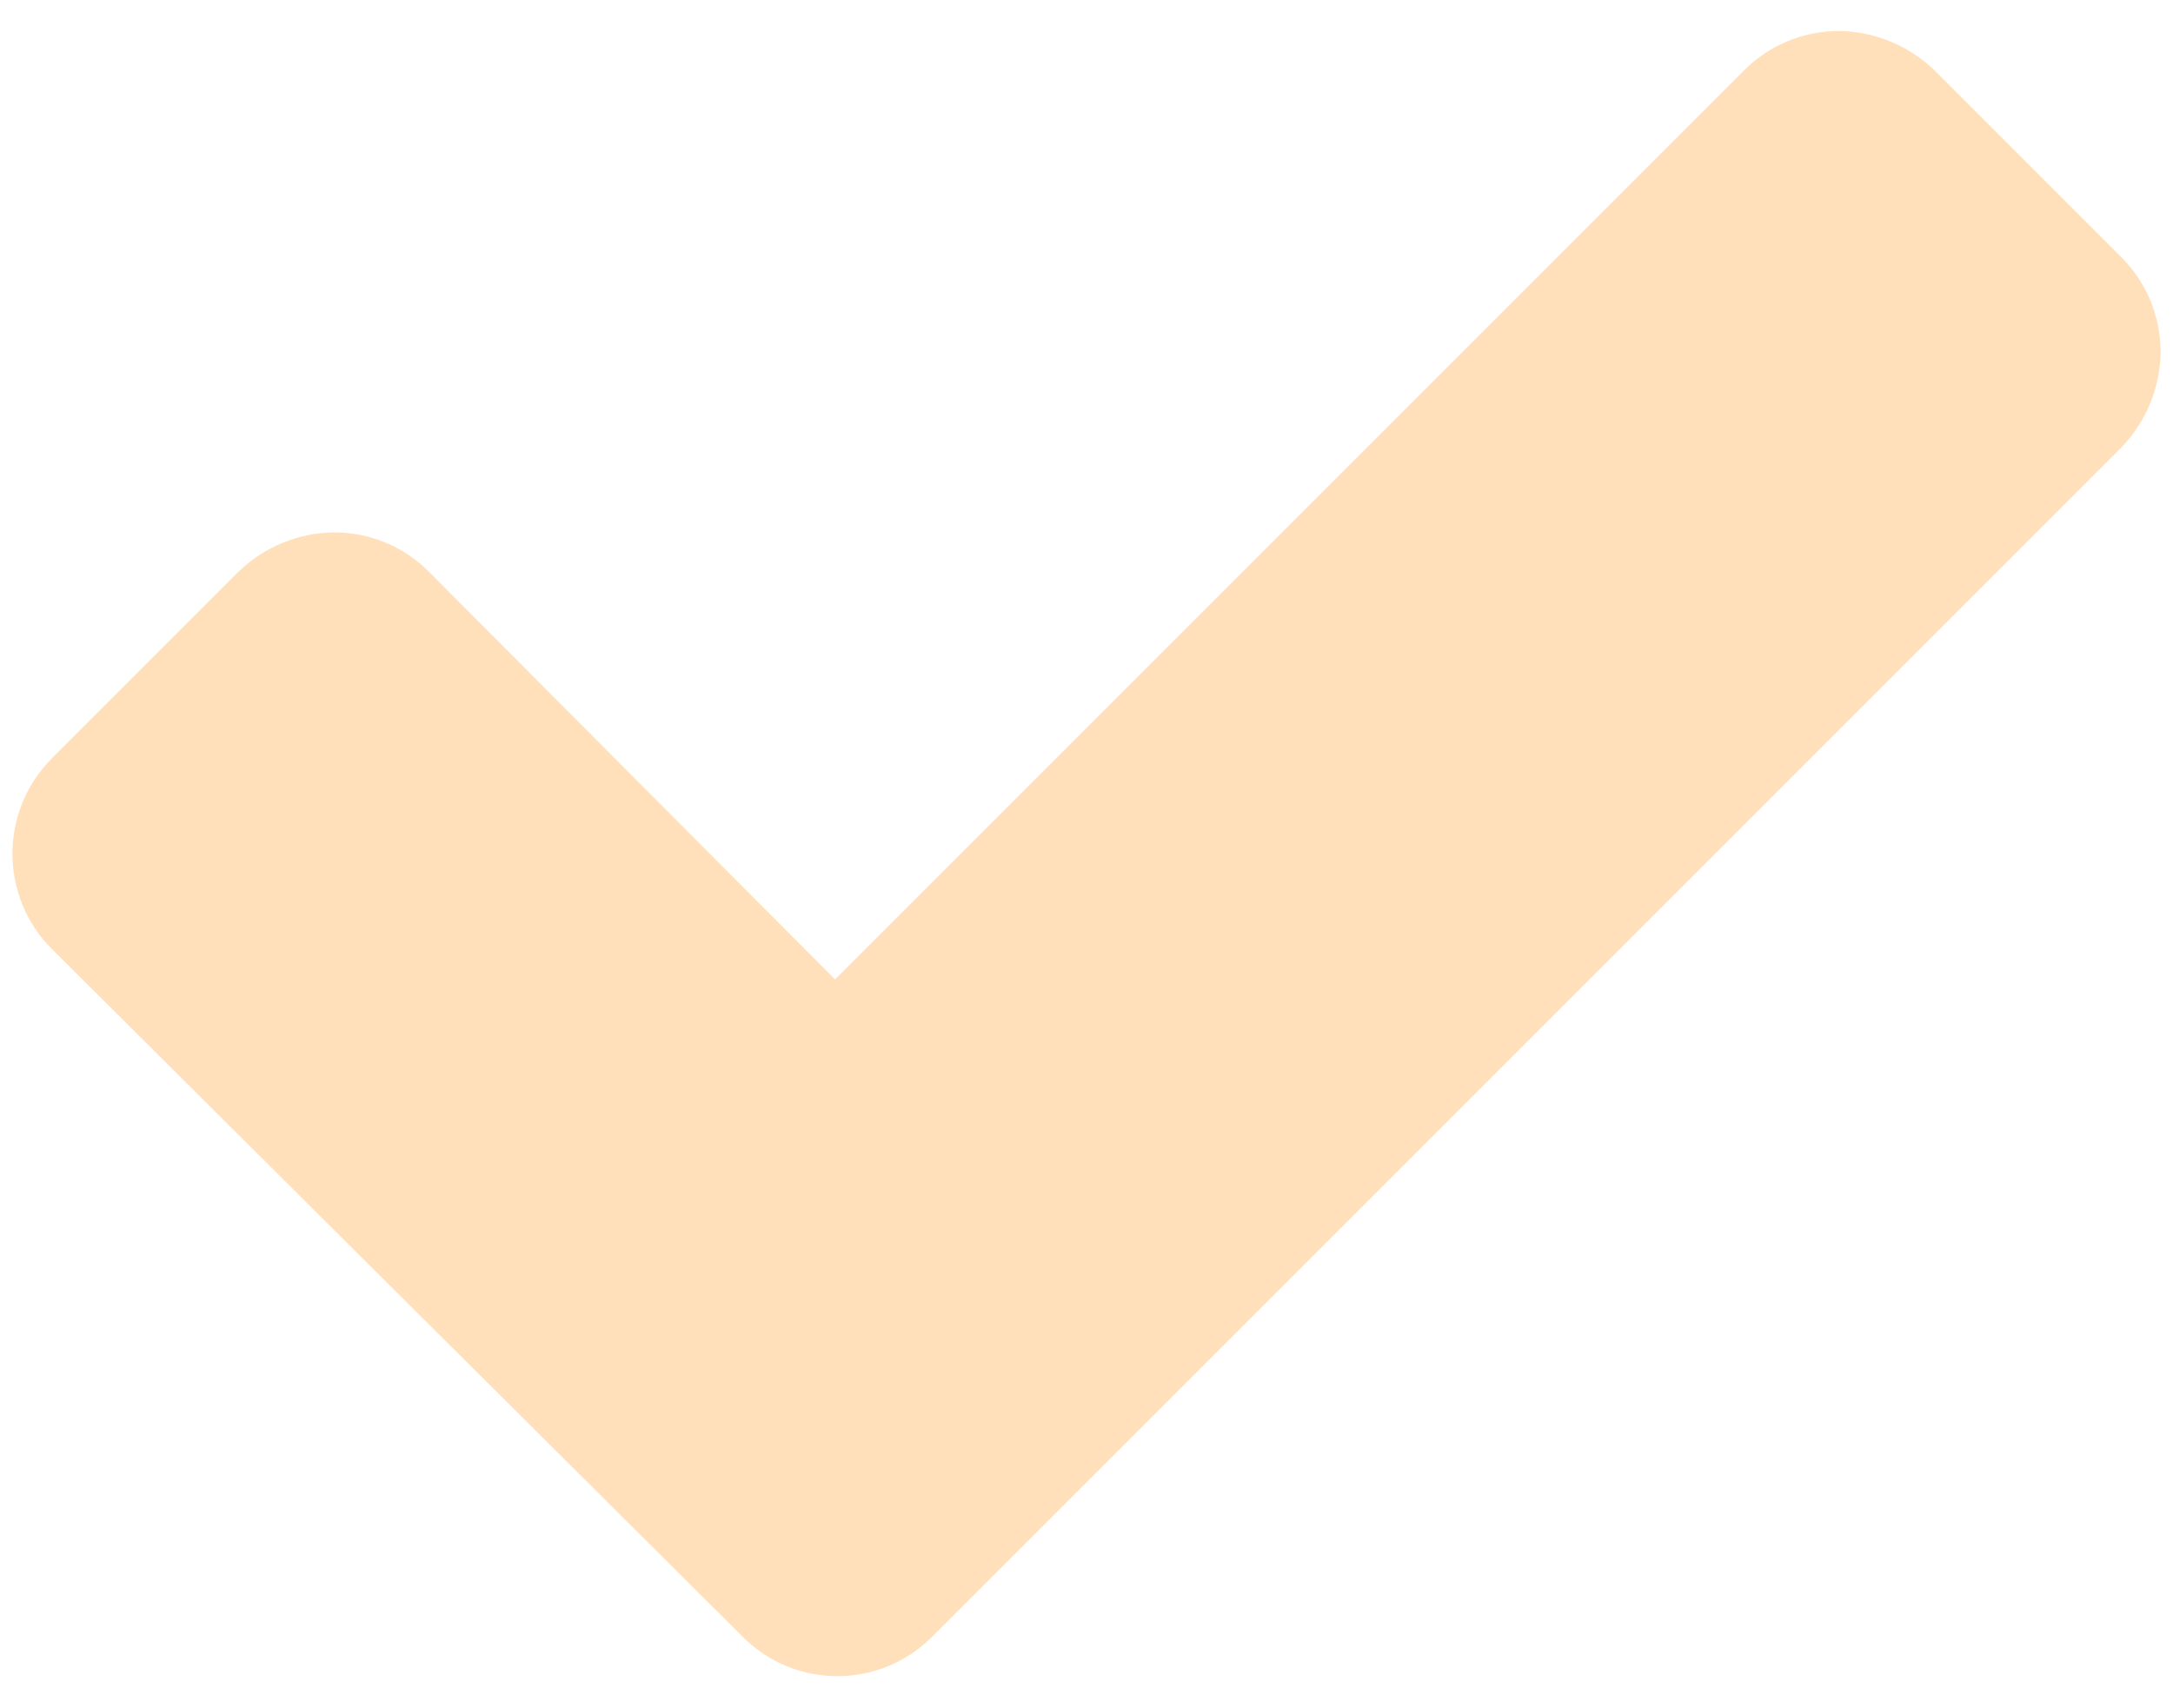
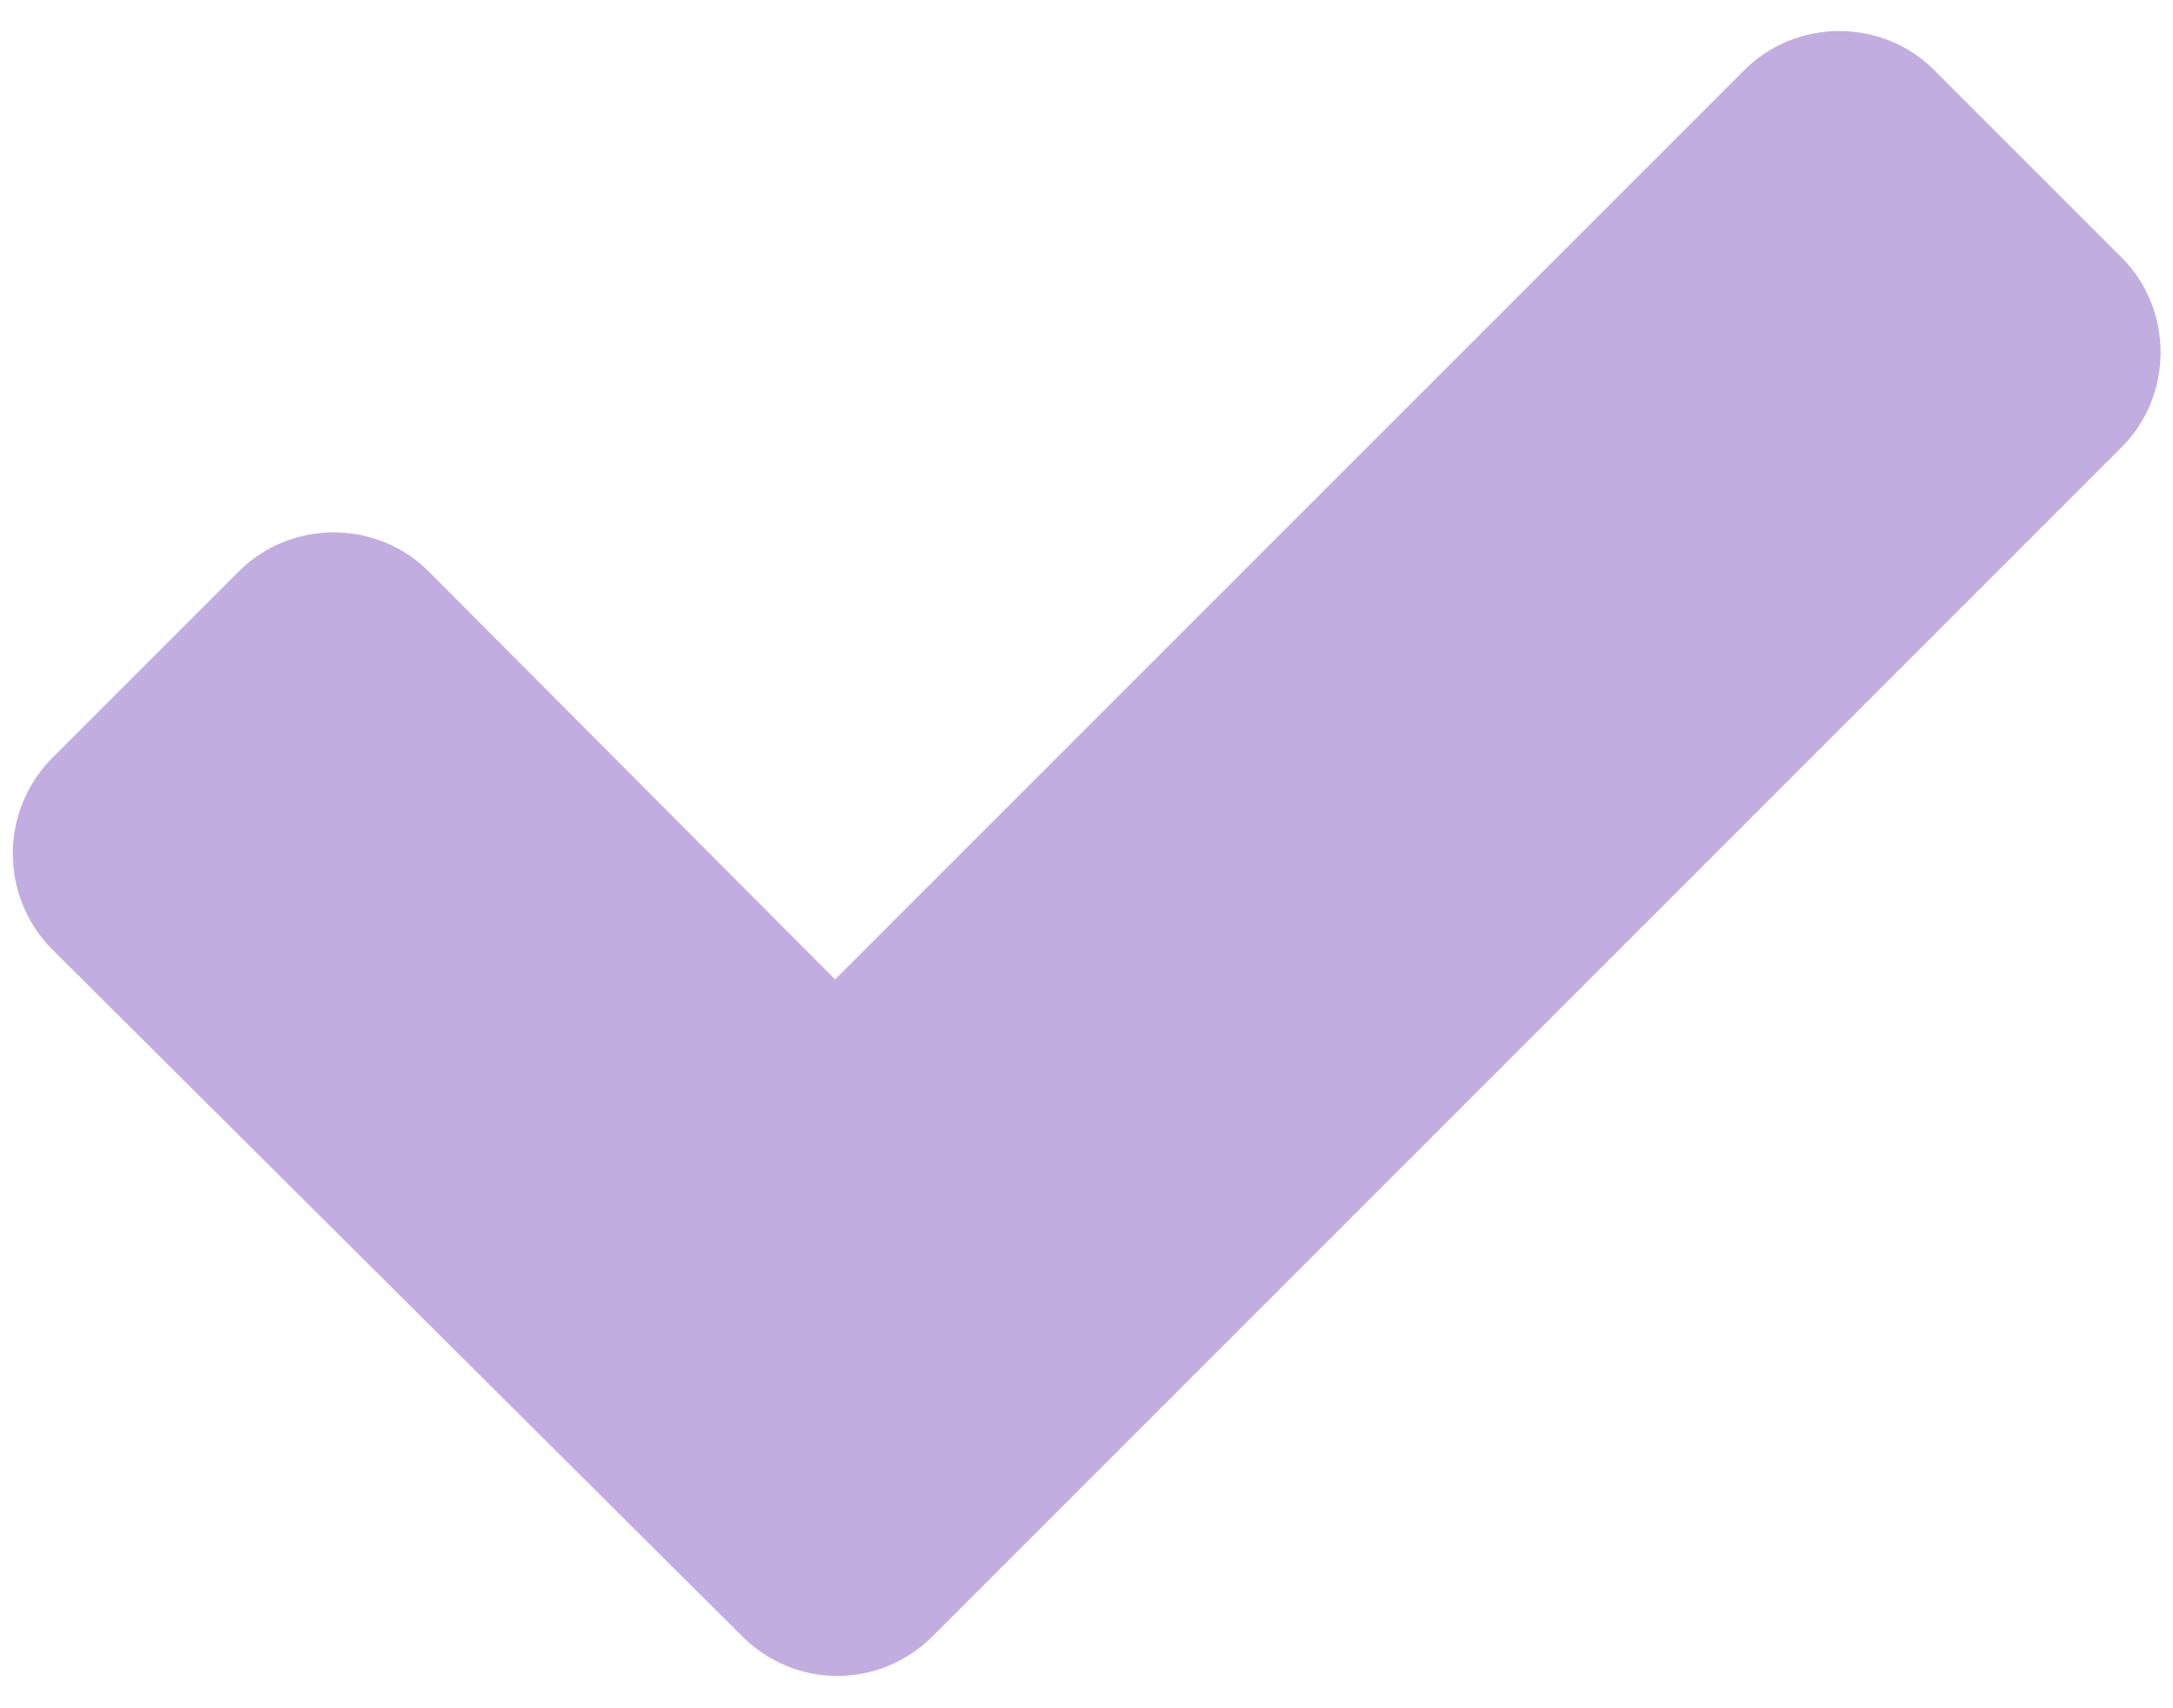
- <svg xmlns="http://www.w3.org/2000/svg" id="圖層_2" data-name="圖層 2" viewBox="0 0 14 11">
+ <svg xmlns="http://www.w3.org/2000/svg" id="a" viewBox="0 0 14 11">
  <defs>
-     <style>.cls-1{fill:#ffe0ba;fill-rule:evenodd;}</style>
+     <style>.e{fill:#c1ade0;fill-rule:evenodd;}</style>
  </defs>
-   <g id="landing">
-     <g id="Guideline">
-       <path id="check---FontAwesome" class="cls-1" d="M13.92,2.27a.9.9,0,0,1-.25.61L6,10.55a.86.86,0,0,1-1.21,0L.33,6.11a.87.87,0,0,1,0-1.22L1.54,3.68a.9.9,0,0,1,.61-.25.86.86,0,0,1,.61.25L5.38,6.31,11.24.45A.86.86,0,0,1,11.85.2a.9.9,0,0,1,.61.25l1.21,1.21A.86.86,0,0,1,13.92,2.27Z" />
+   <g id="b">
+     <g id="c">
+       <path id="d" class="e" d="M13.92,2.27c0,.23-.09,.45-.25,.61l-7.67,7.67c-.34,.33-.87,.33-1.21,0L.33,6.11C0,5.77,0,5.23,.33,4.89l1.21-1.21c.16-.16,.38-.25,.61-.25,.23,0,.45,.09,.61,.25l2.62,2.63L11.24,.45c.16-.16,.38-.25,.61-.25,.23,0,.45,.09,.61,.25l1.21,1.21c.16,.16,.25,.38,.25,.61Z" />
    </g>
  </g>
</svg>
